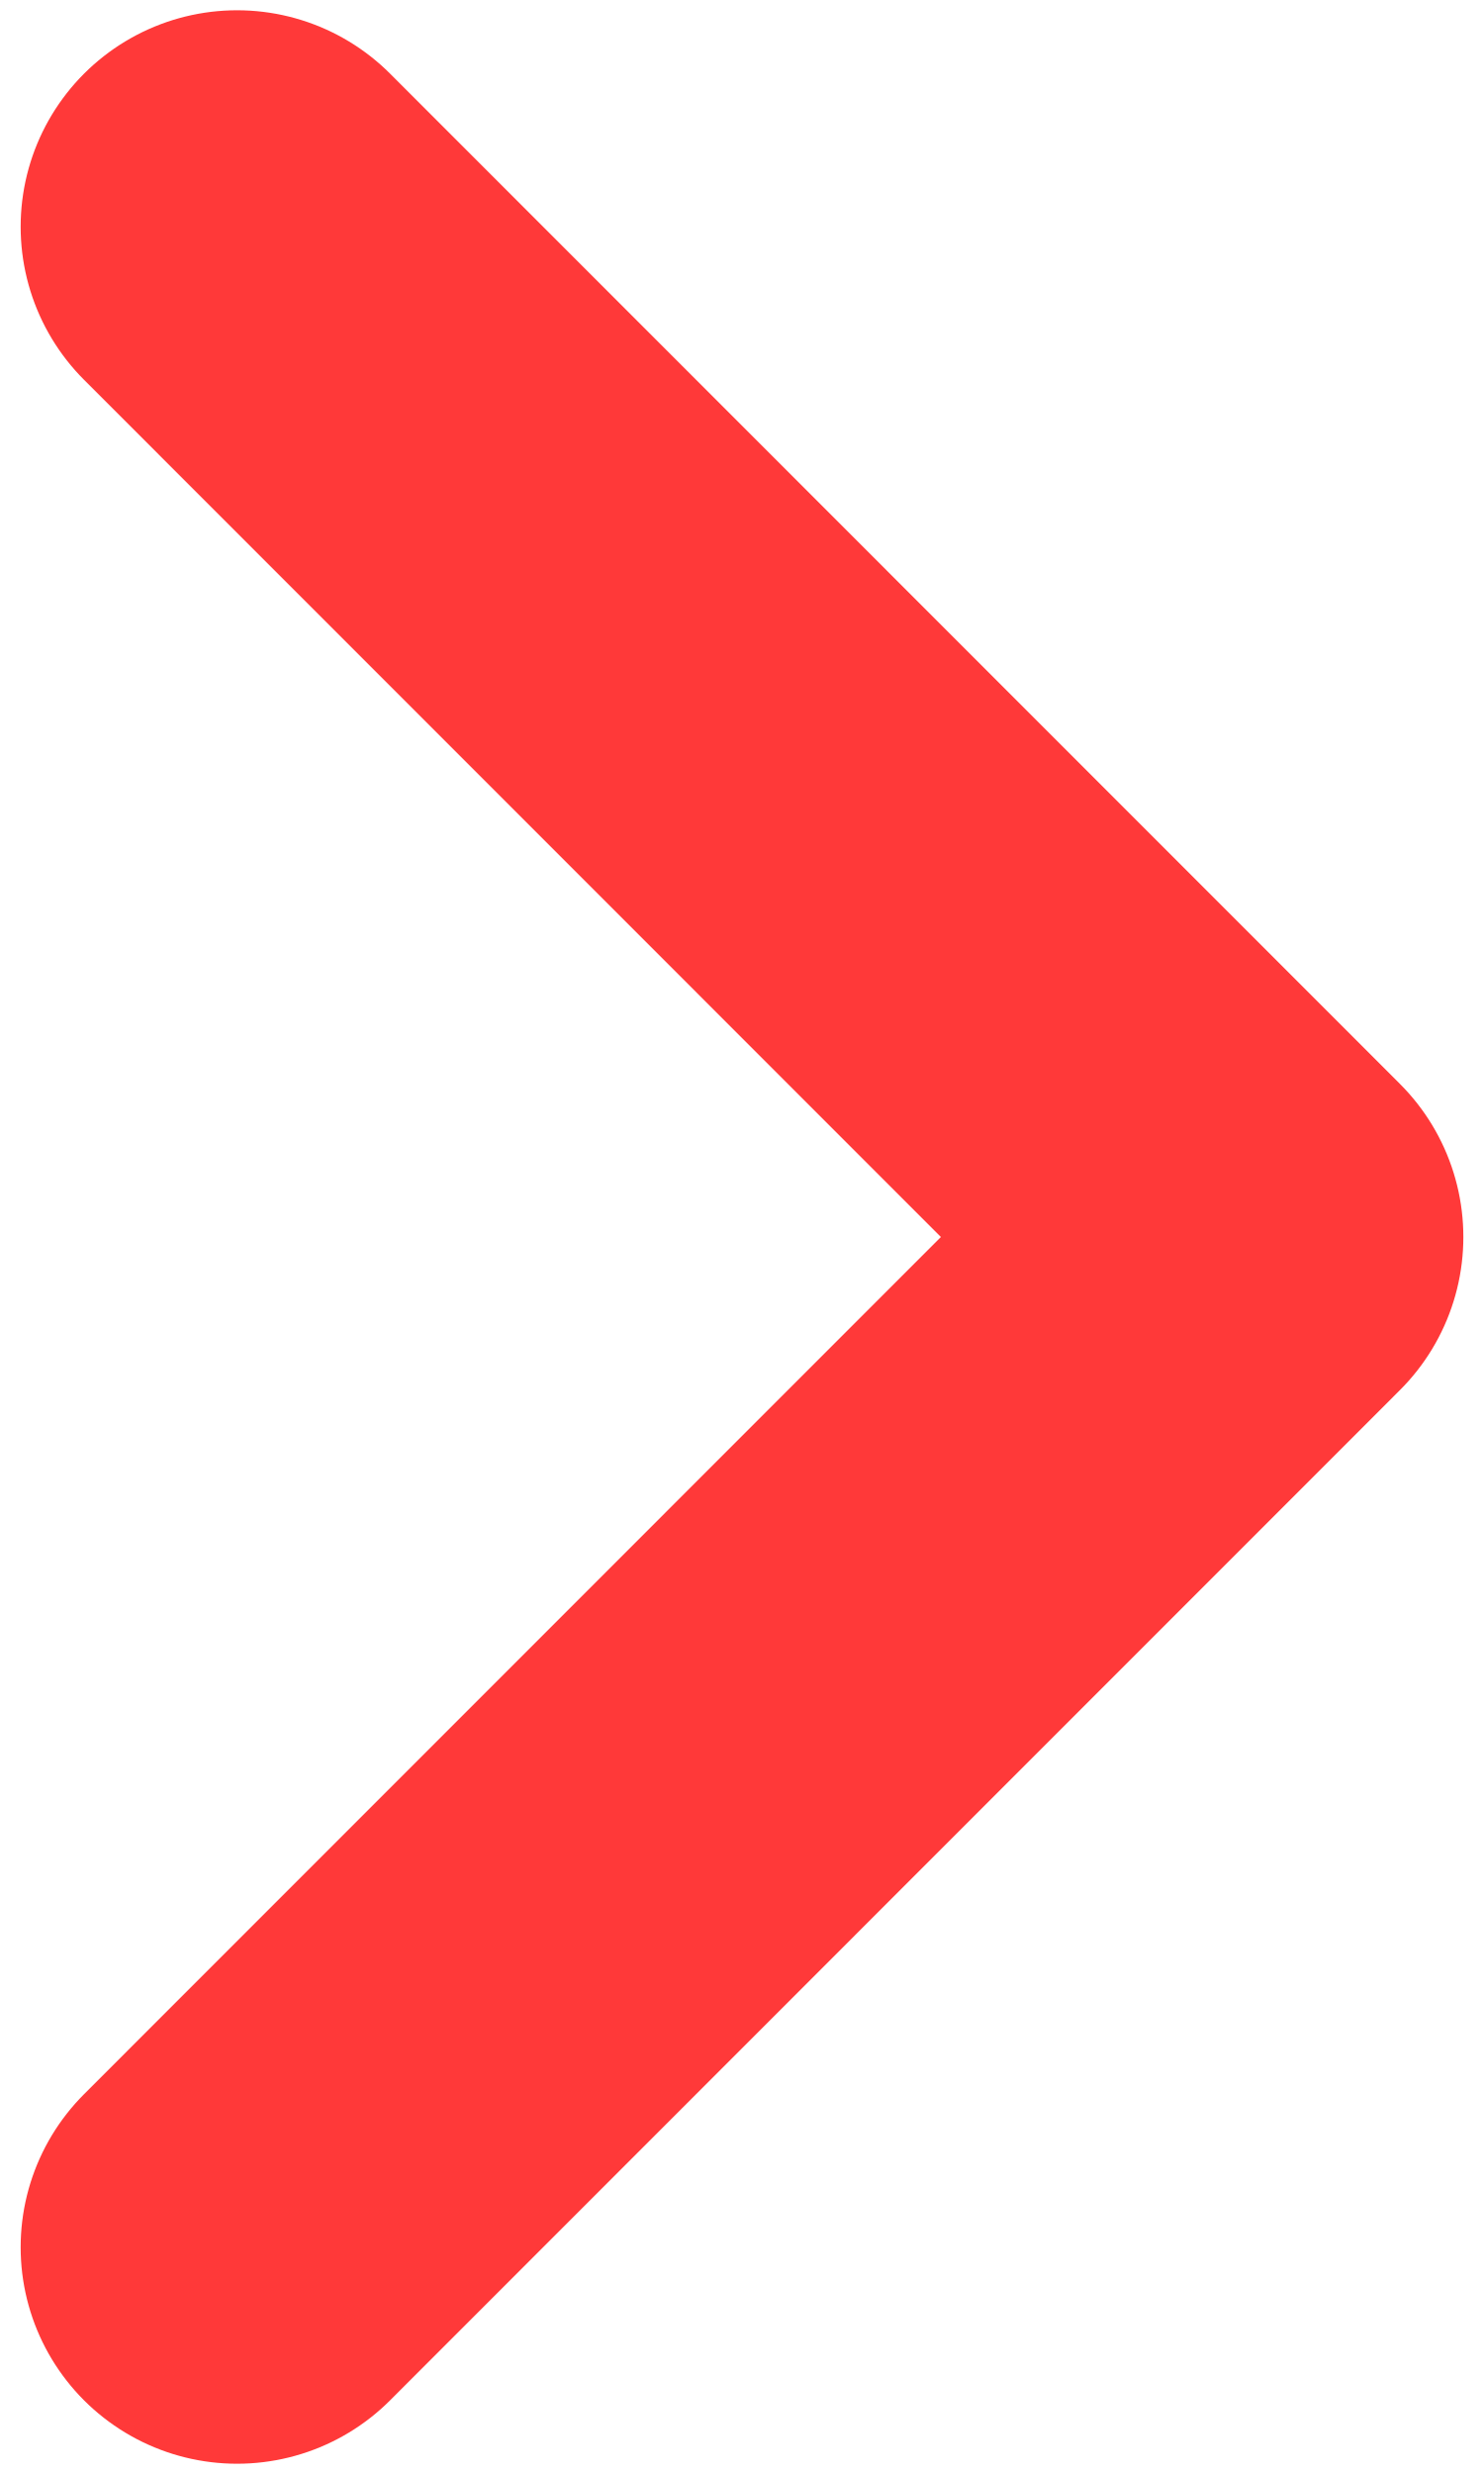
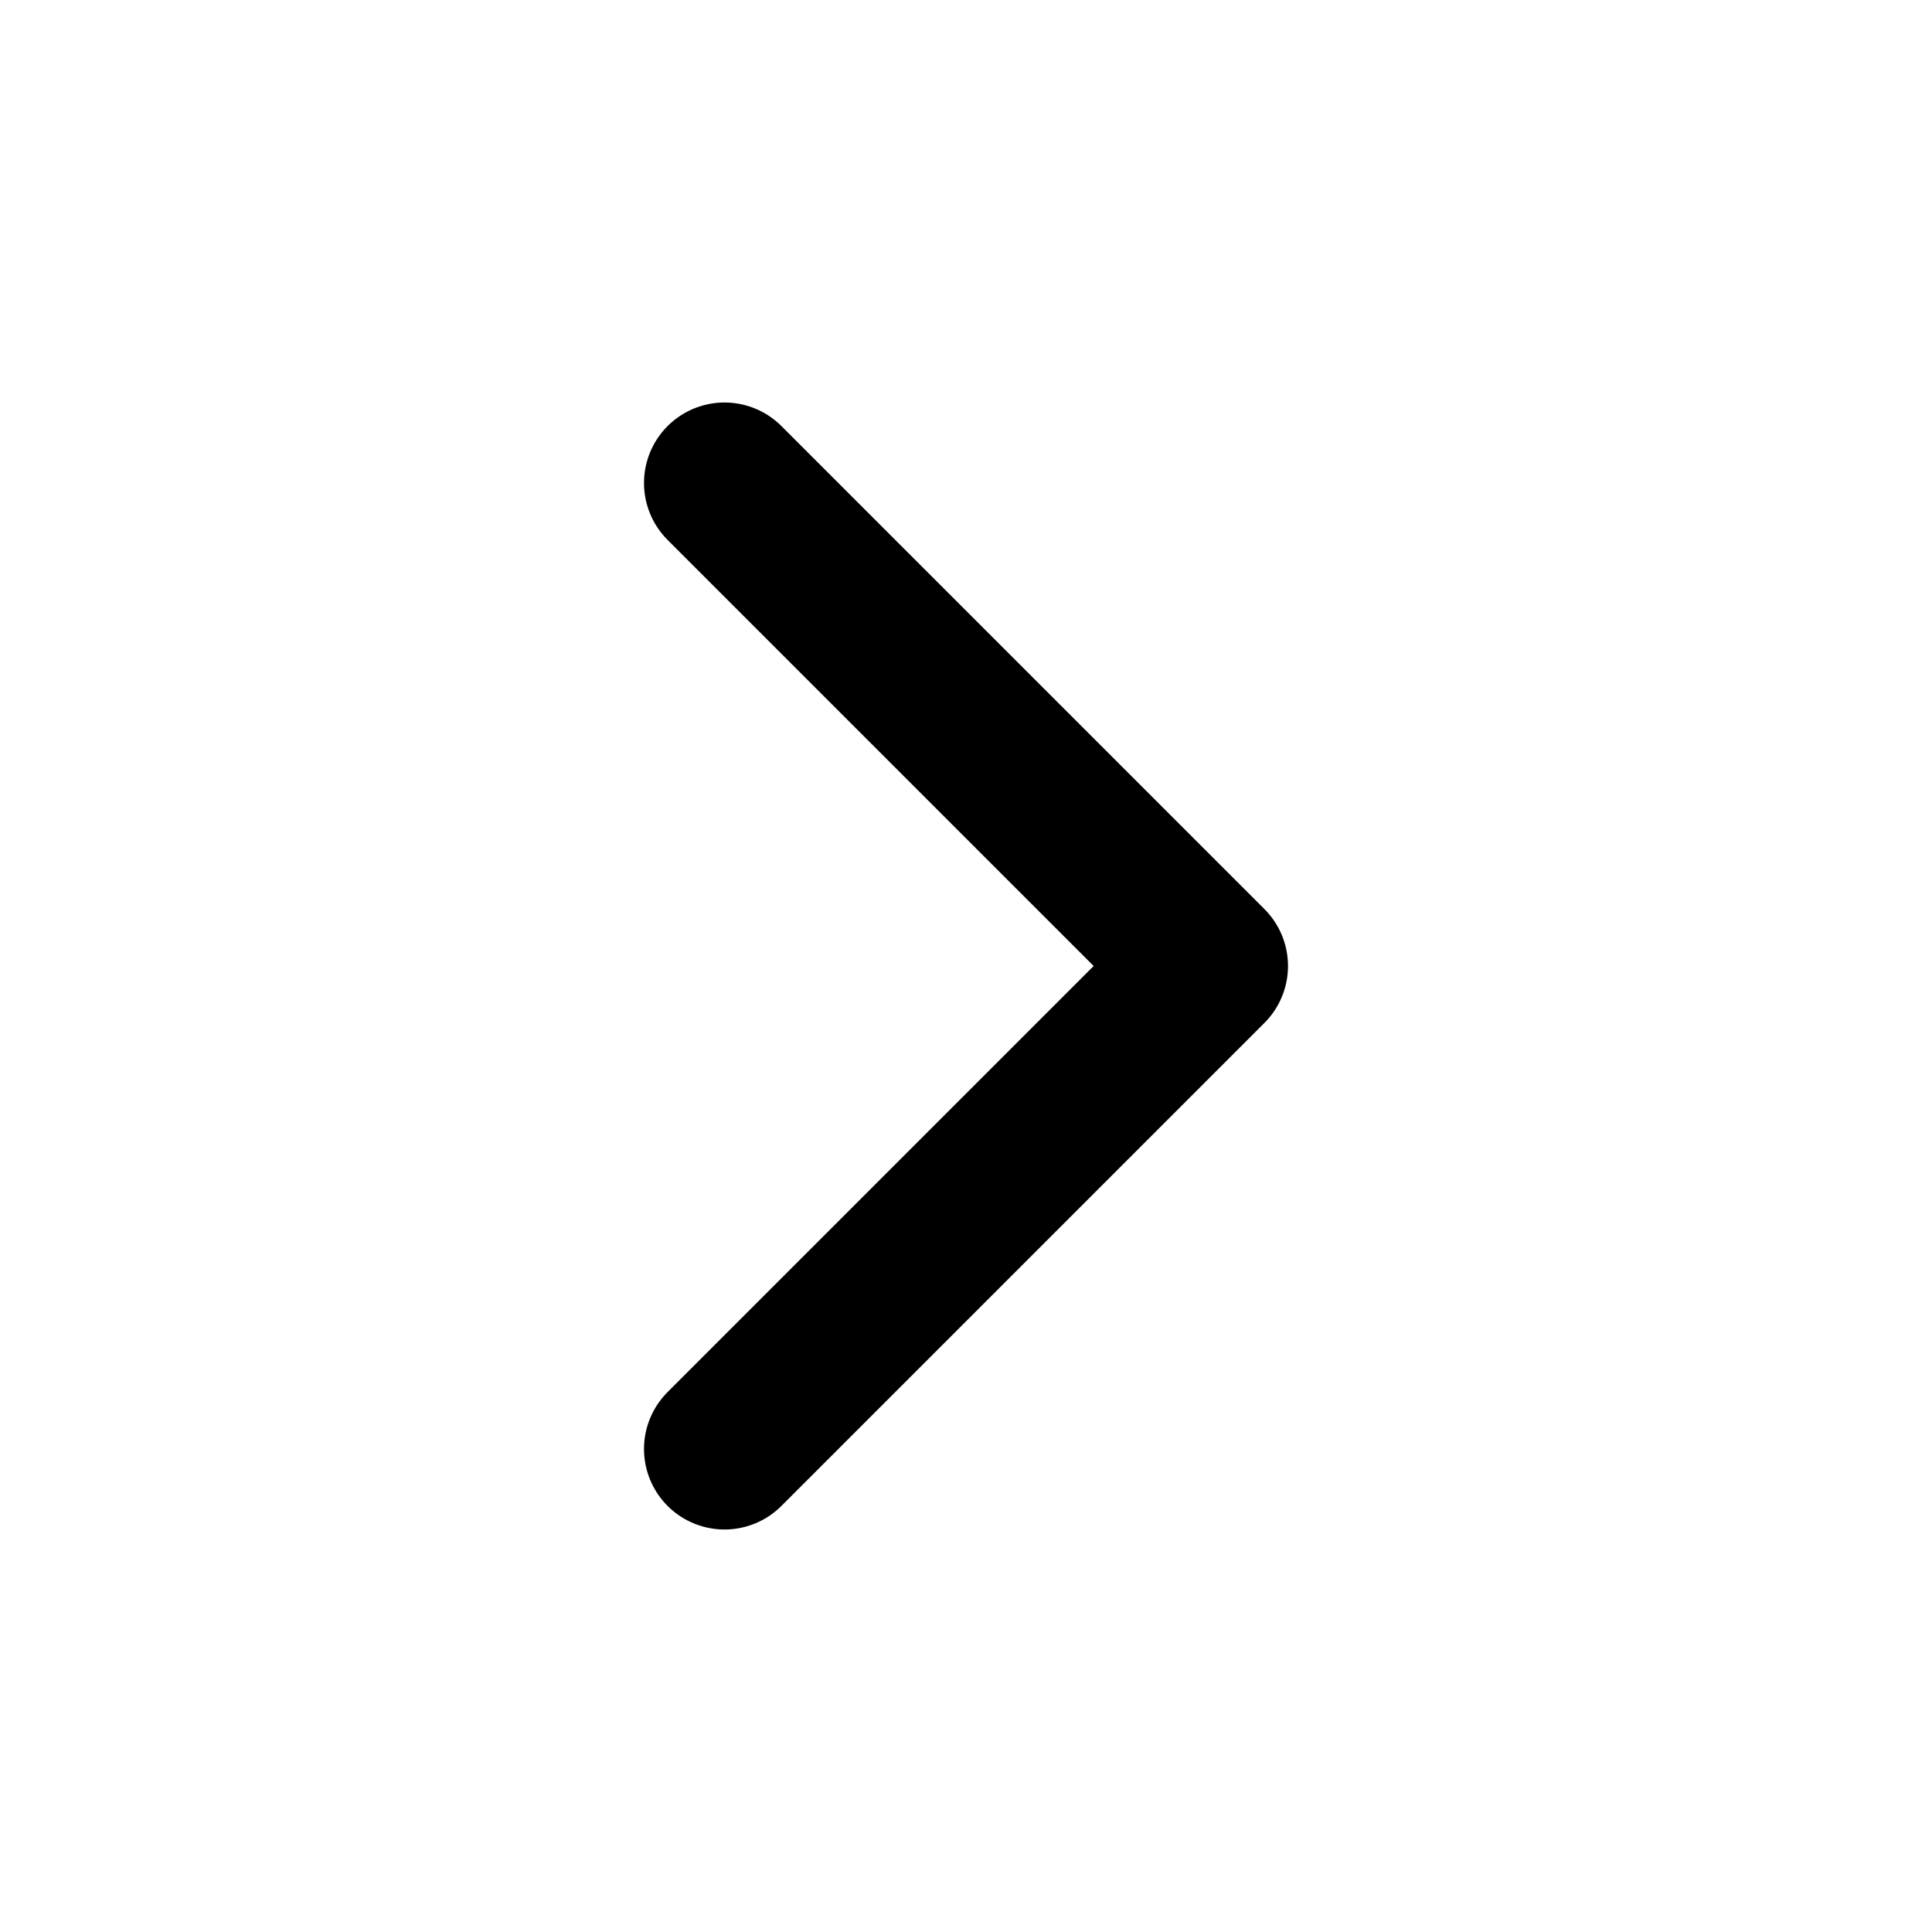
- <svg xmlns="http://www.w3.org/2000/svg" width="12" height="20" viewBox="0 0 12 20" fill="none">
-   <path d="M1.917 1.833L10.083 10L1.917 18.167" stroke="#FF3939" stroke-width="3.5" stroke-linecap="round" stroke-linejoin="round" />
+ <svg xmlns="http://www.w3.org/2000/svg" width="24" height="24" viewBox="0 0 24 24" fill="none" stroke="currentColor" stroke-width="2" stroke-linecap="round" stroke-linejoin="round" class="feather feather-chevron-right">
+   <polyline points="9 18 15 12 9 6" />
</svg>
